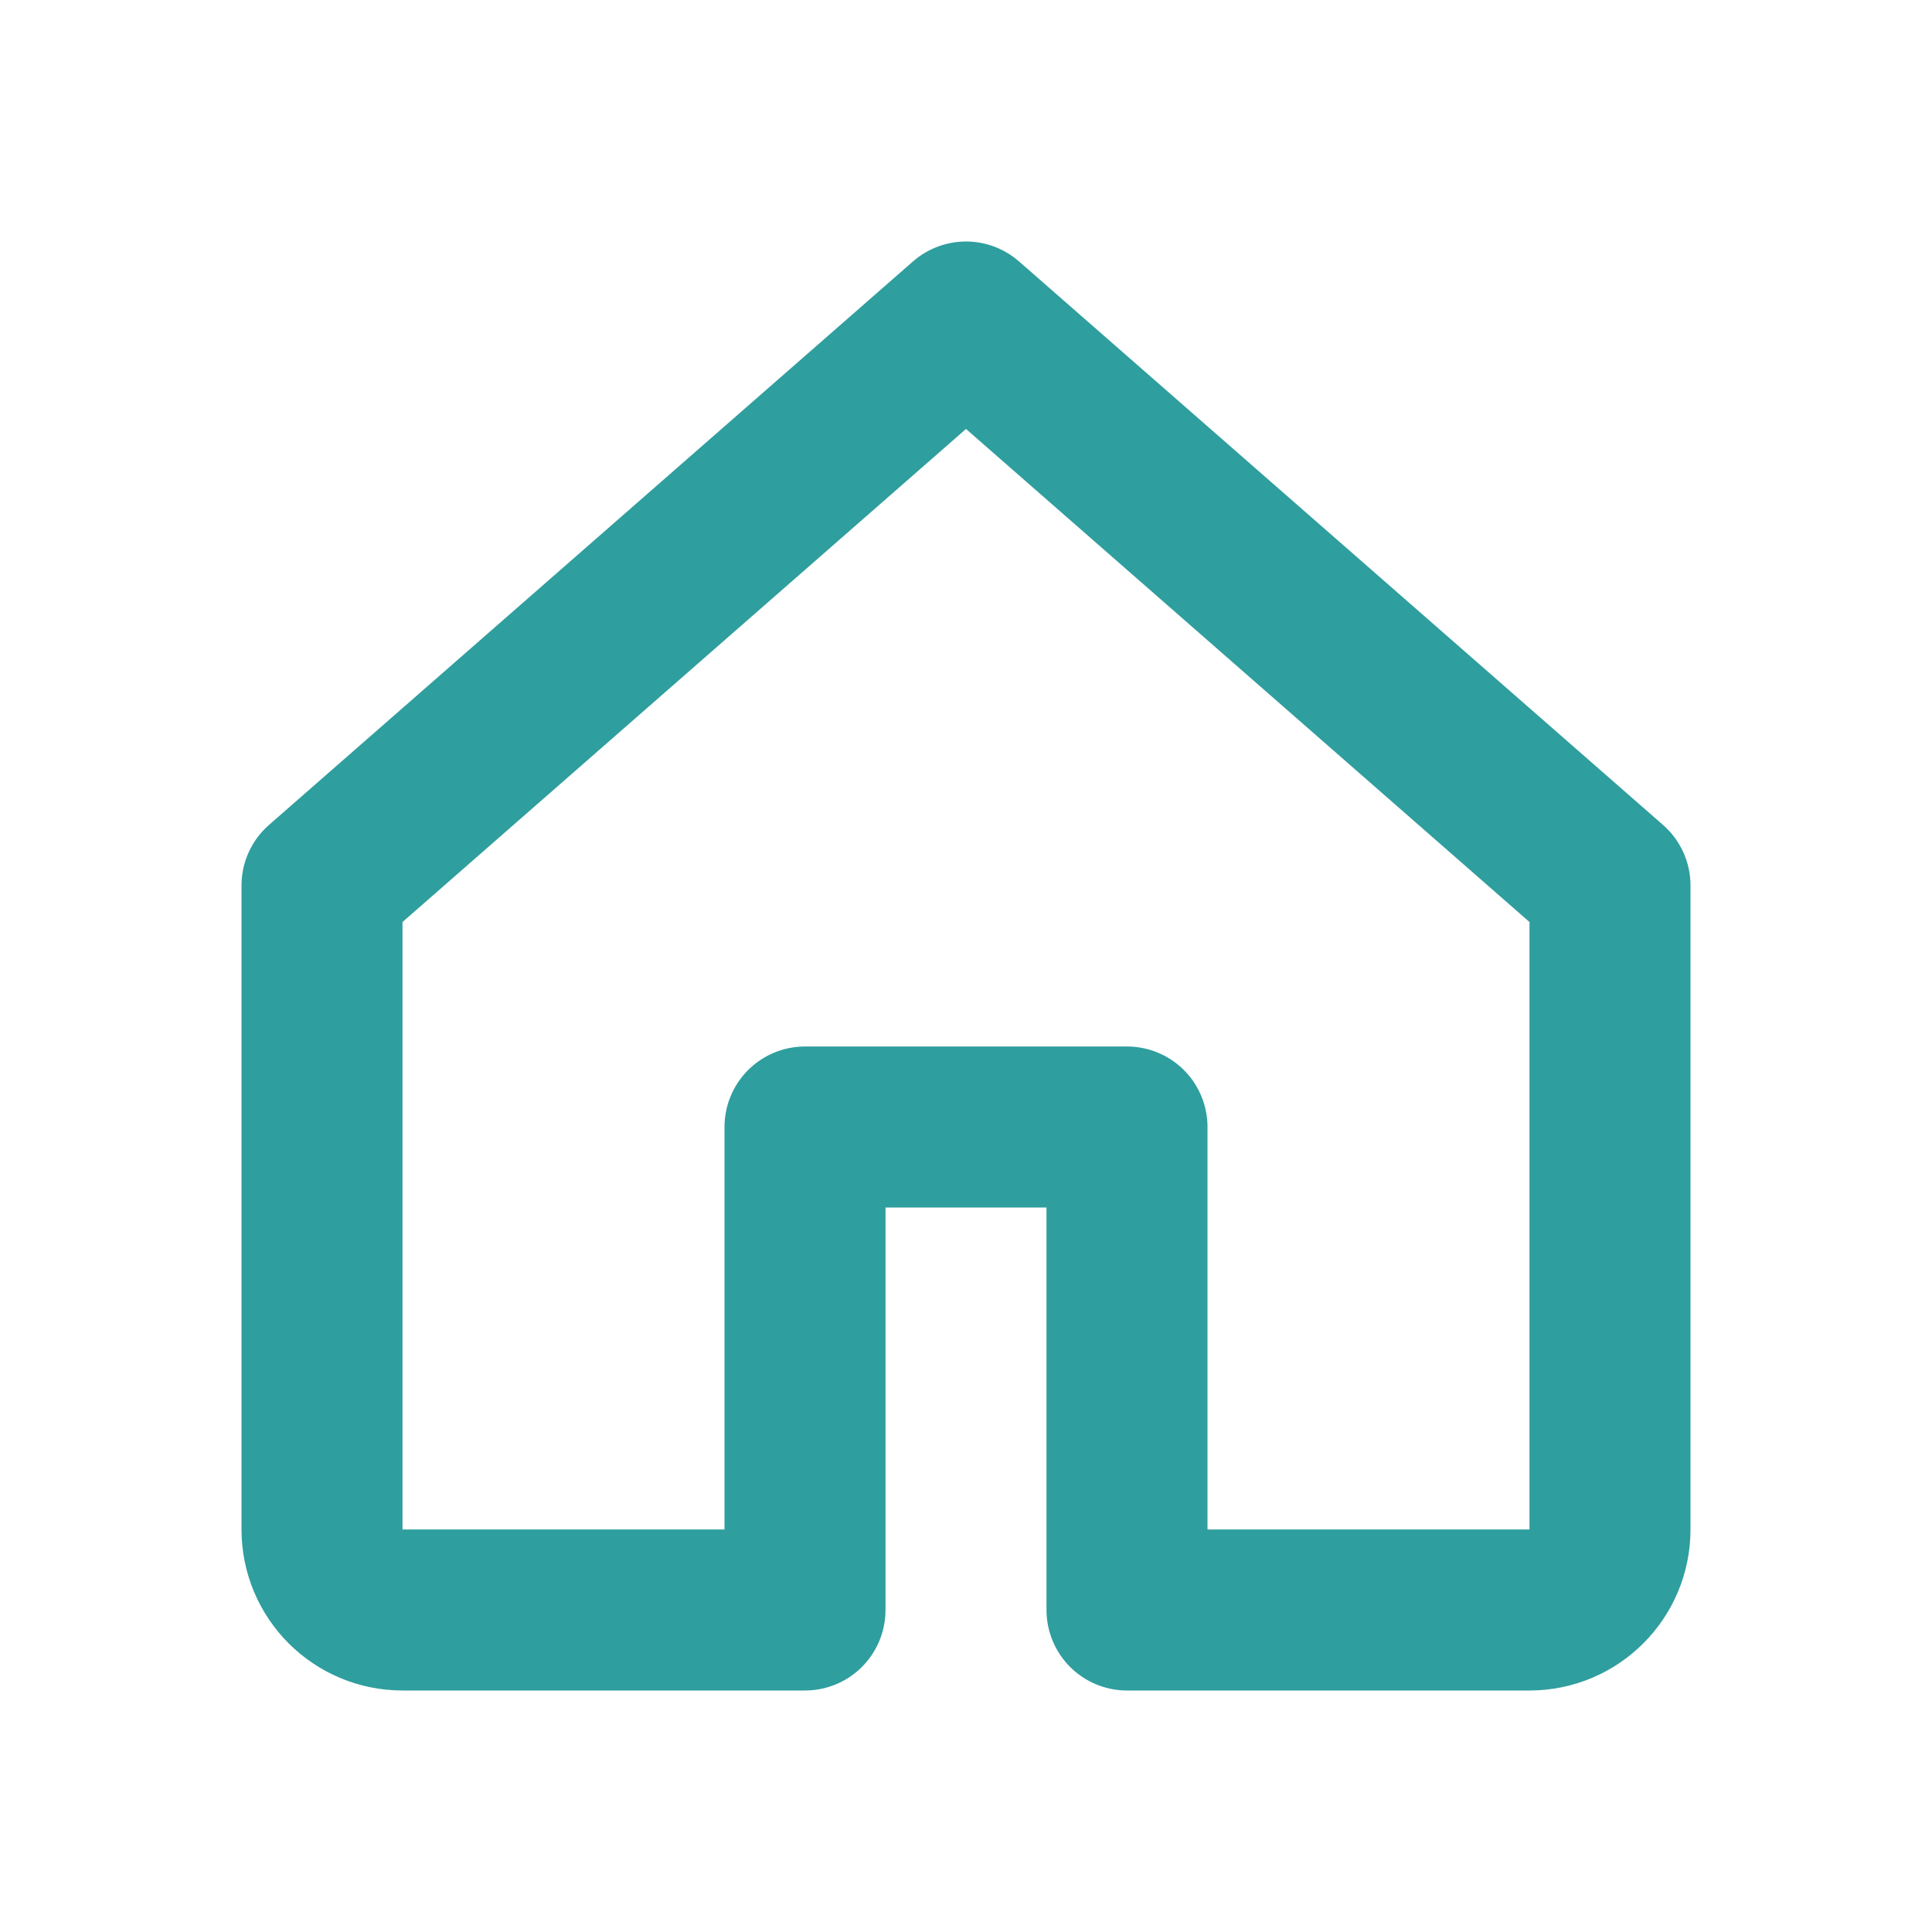
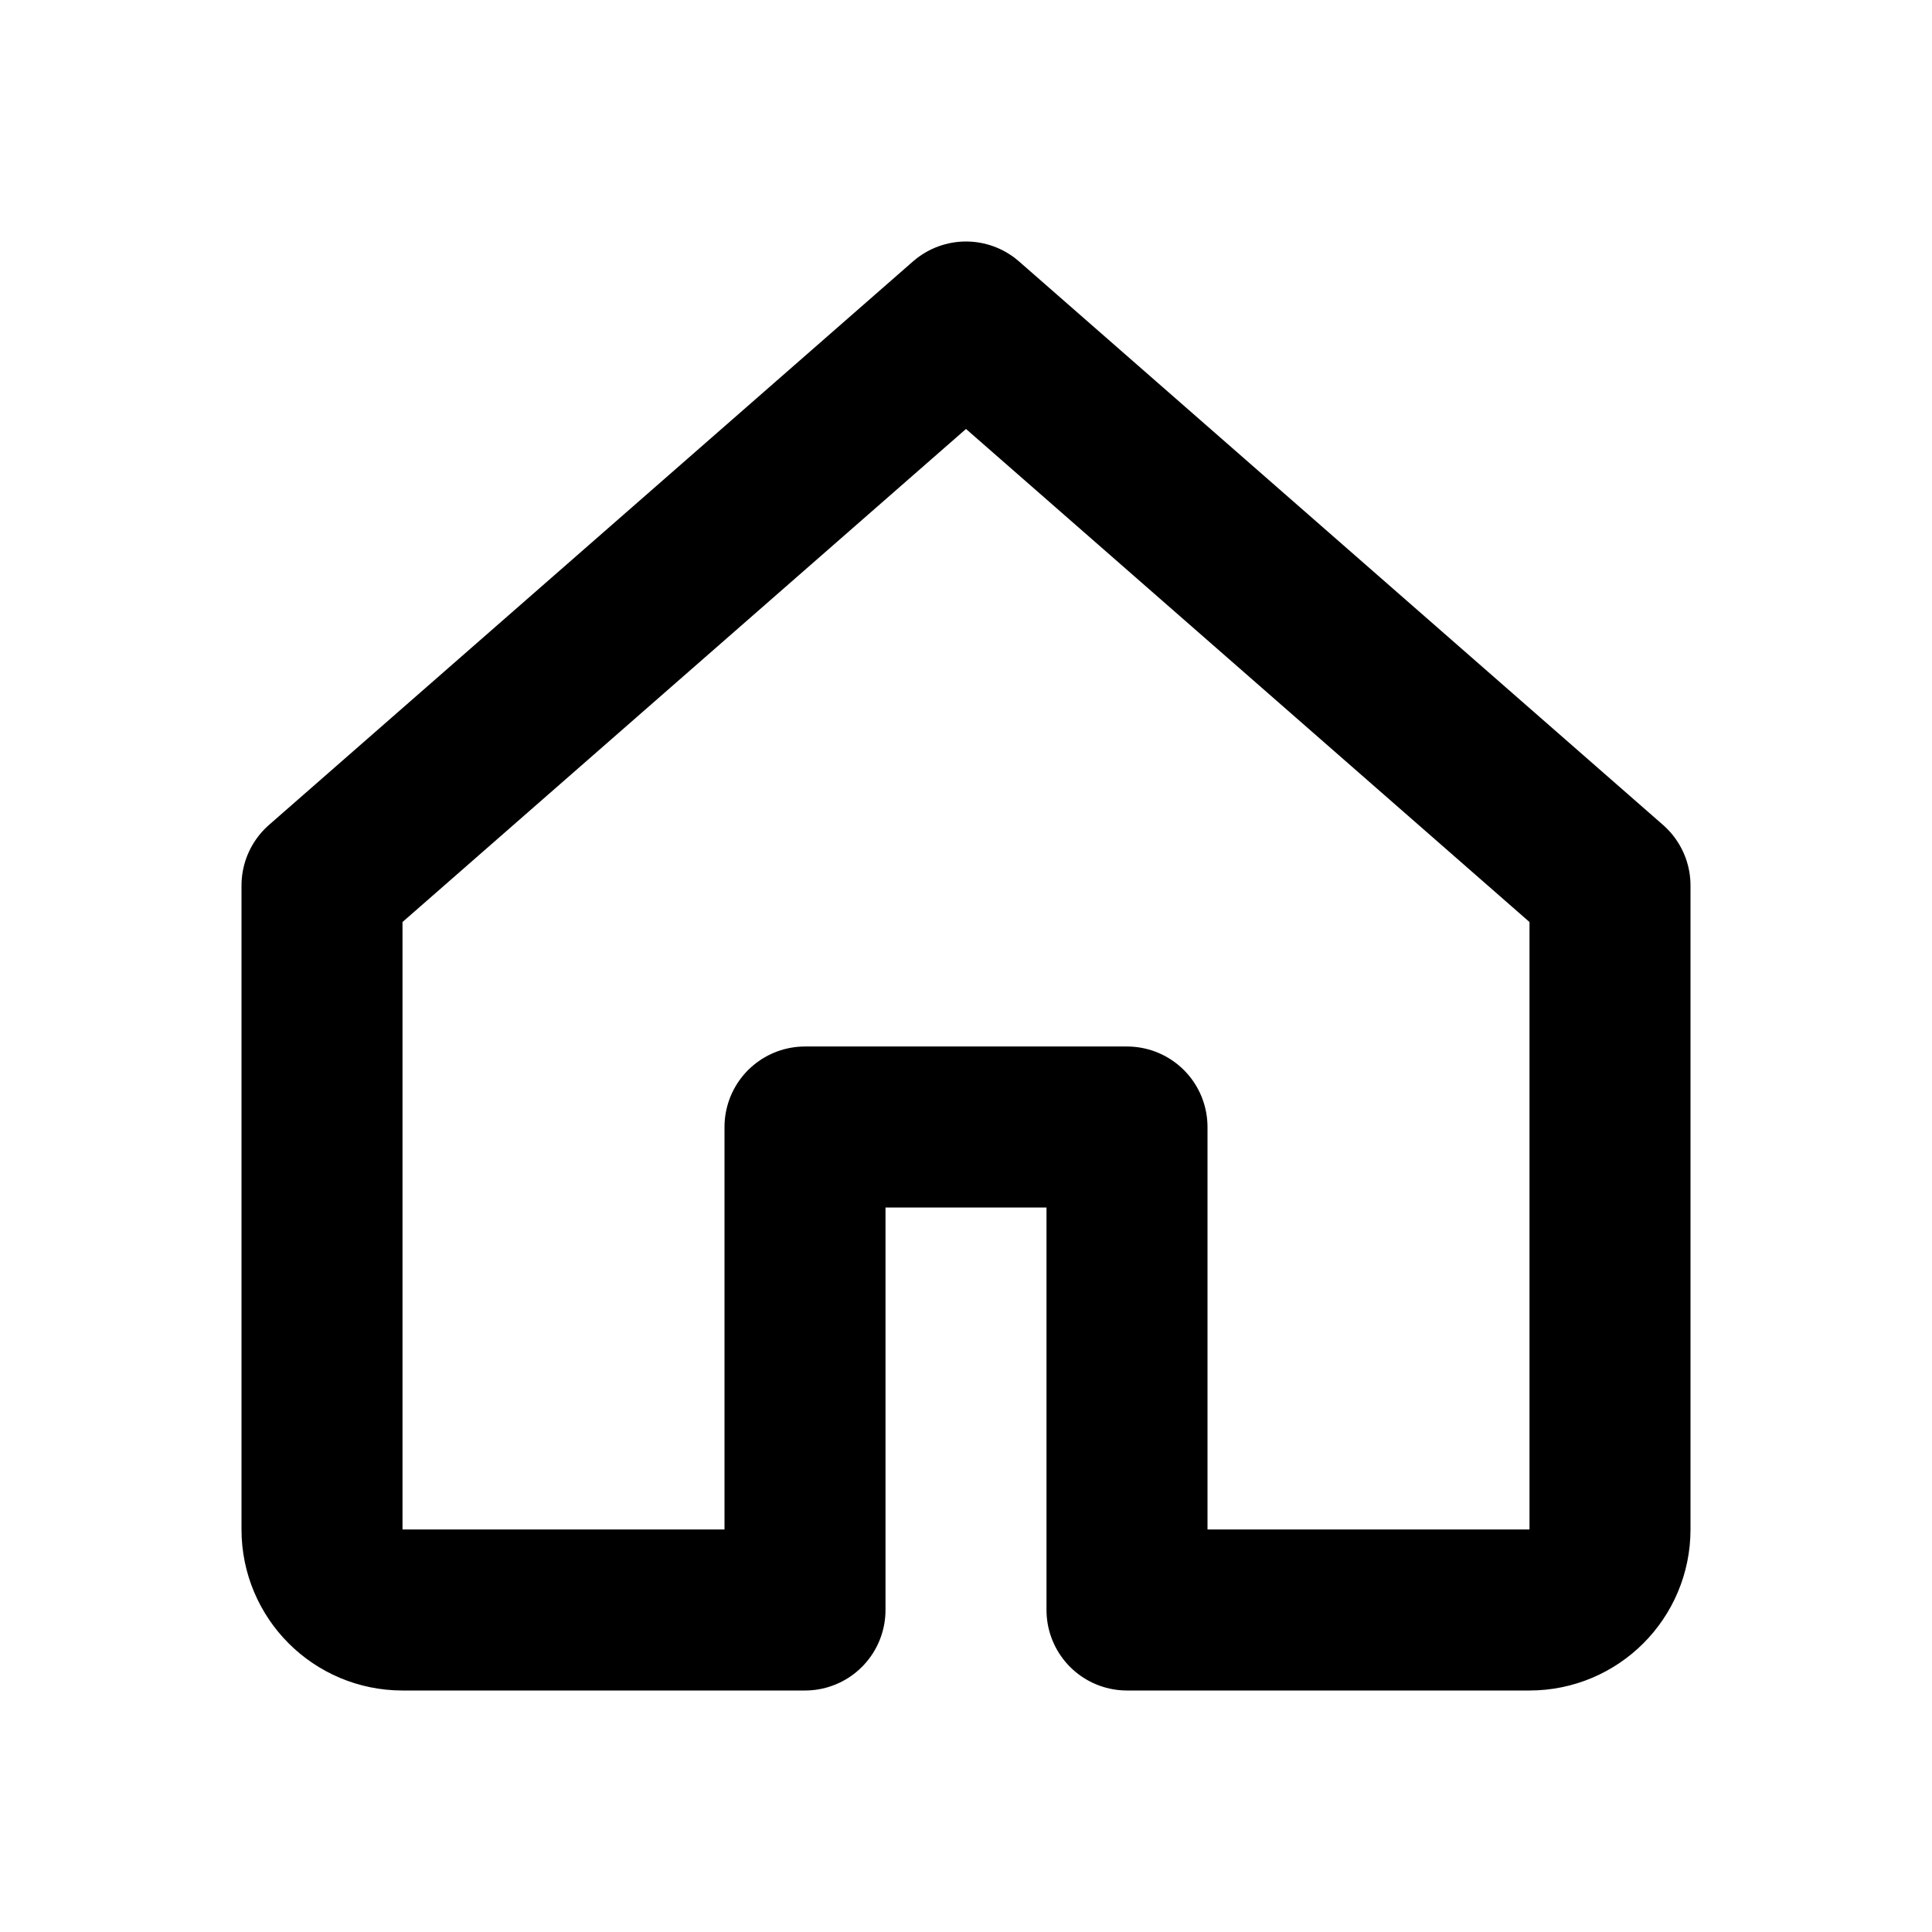
<svg xmlns="http://www.w3.org/2000/svg" width="24" height="24" viewBox="0 0 24 24" fill="none">
-   <path d="M4 11 12 4l8 7v8a1 1 0 0 1-1 1h-5v-6h-4v6H5a1 1 0 0 1-1-1z" stroke="#2f9e9e" stroke-width="2" stroke-linejoin="round" />
+   <path d="M4 11 12 4l8 7v8a1 1 0 0 1-1 1h-5v-6h-4v6H5a1 1 0 0 1-1-1z" stroke="currentColor" stroke-width="2" stroke-linejoin="round" />
</svg>
